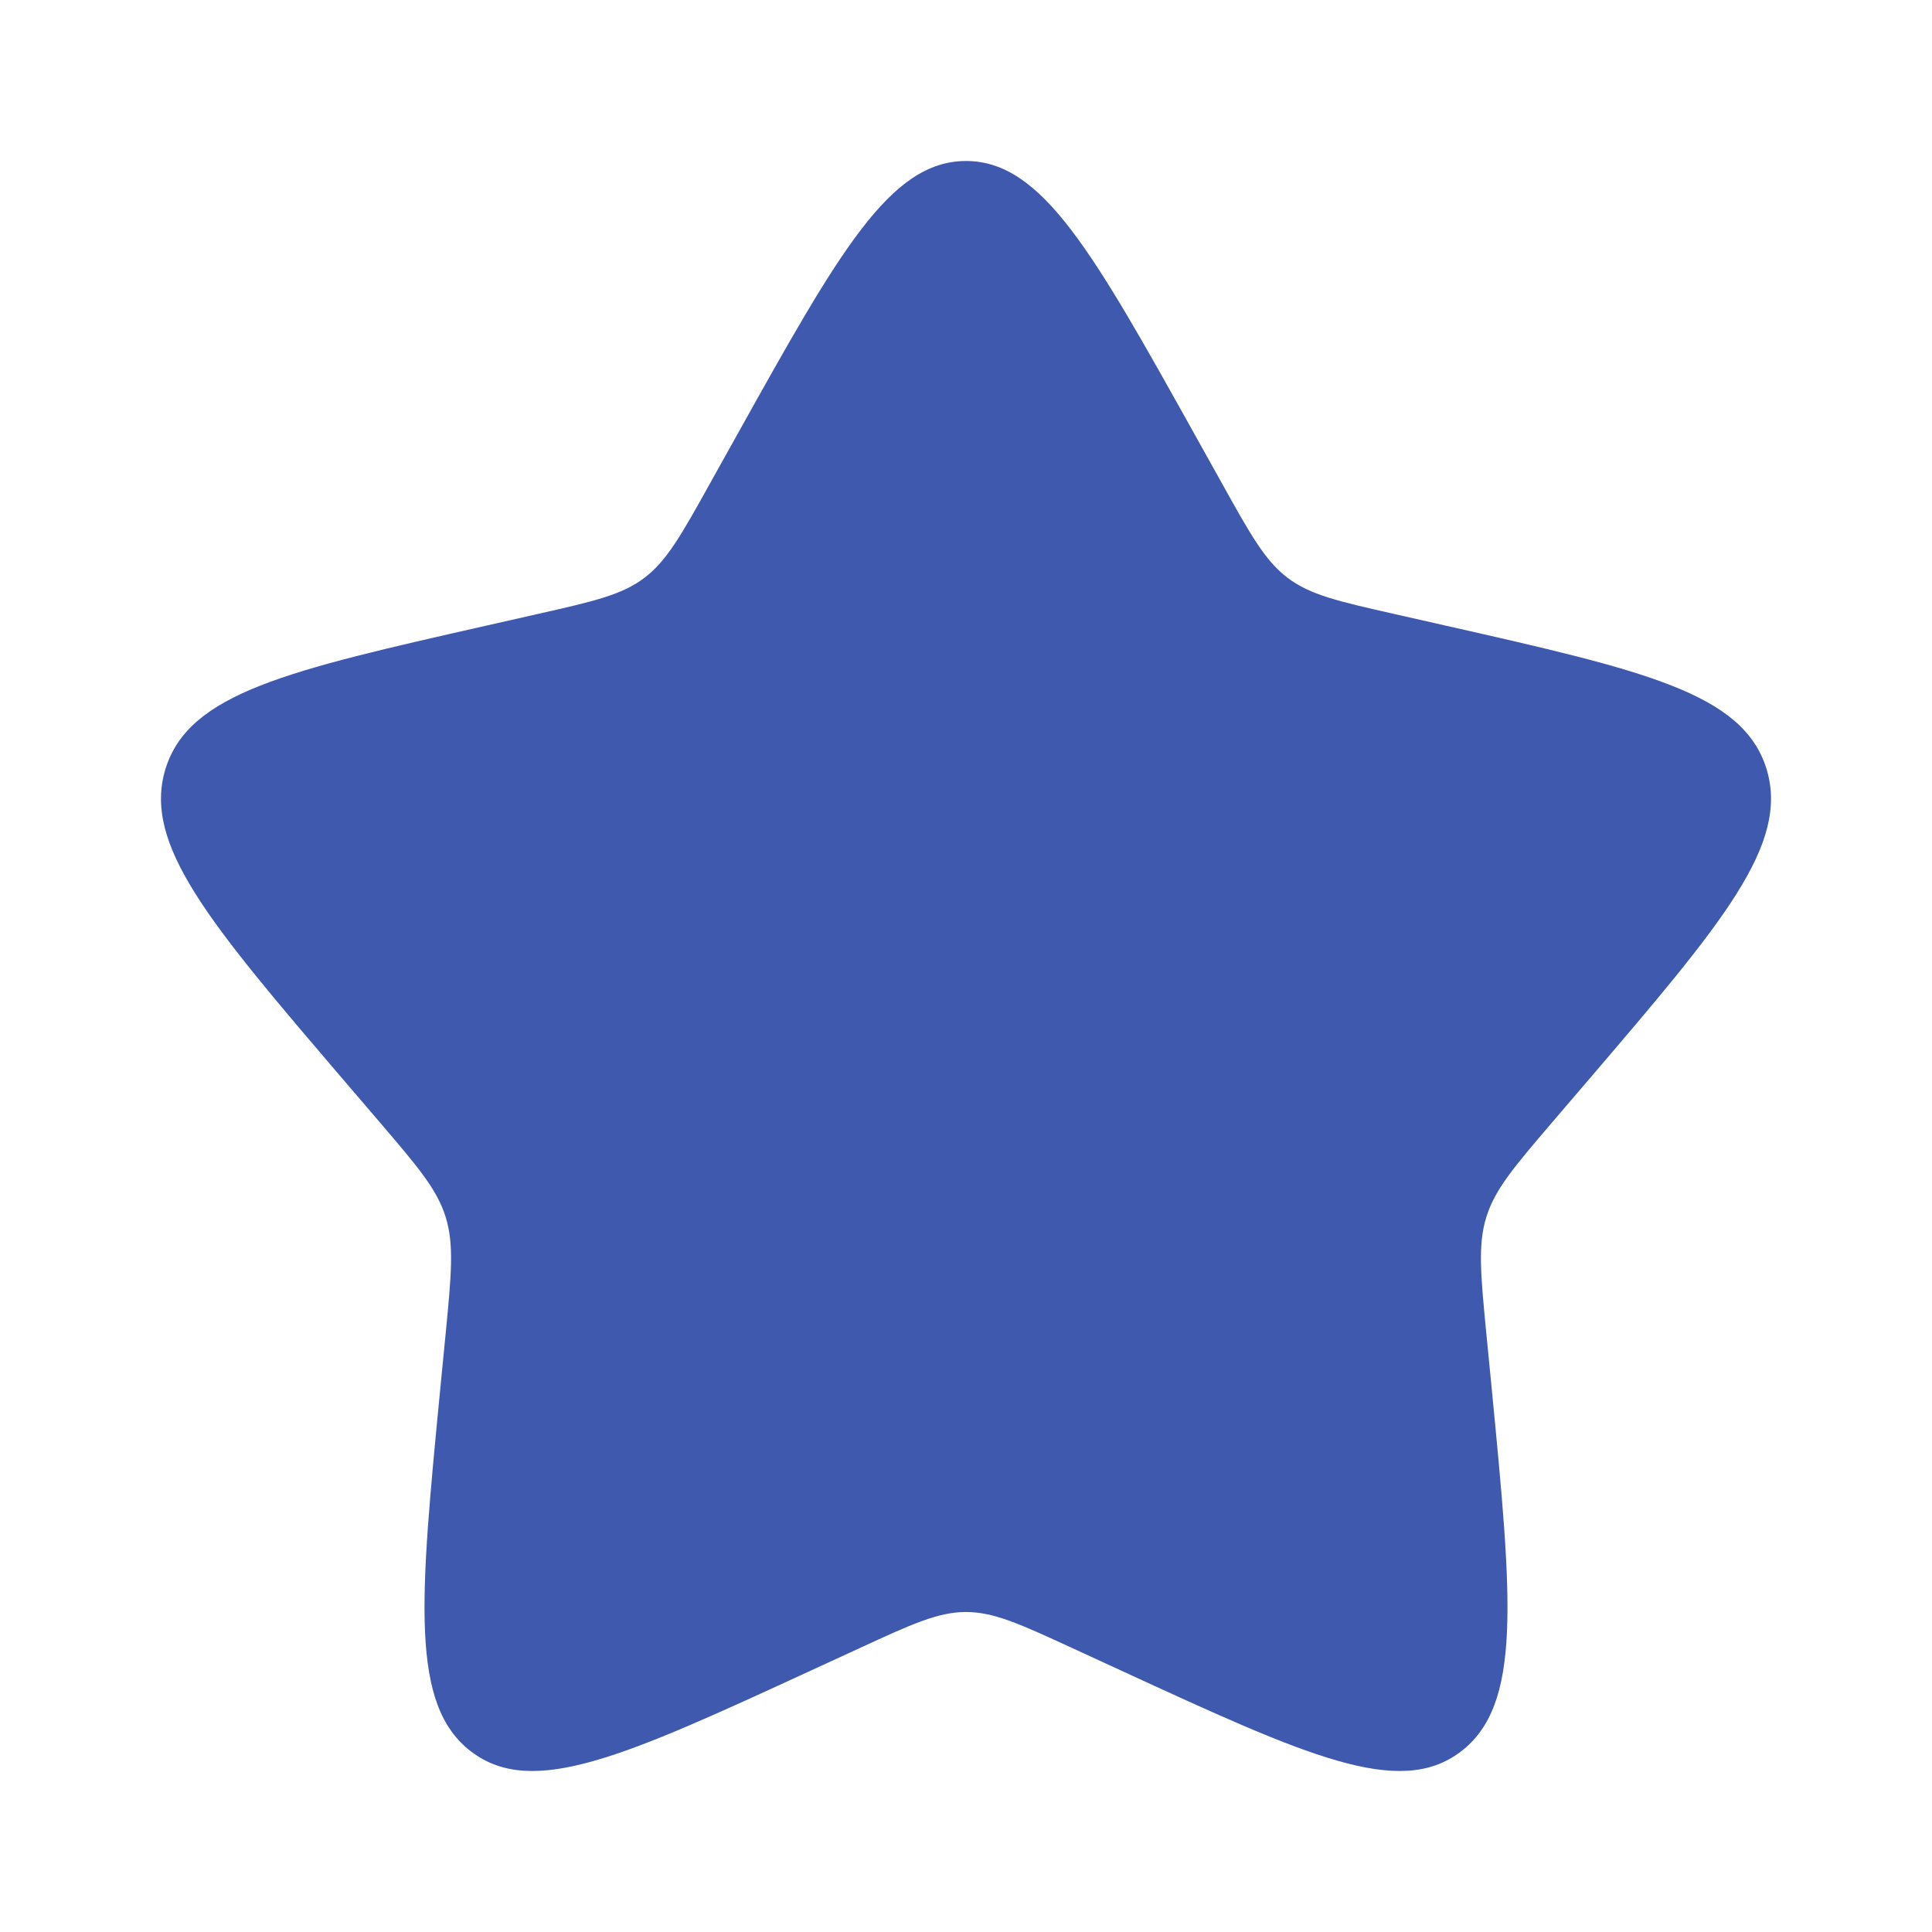
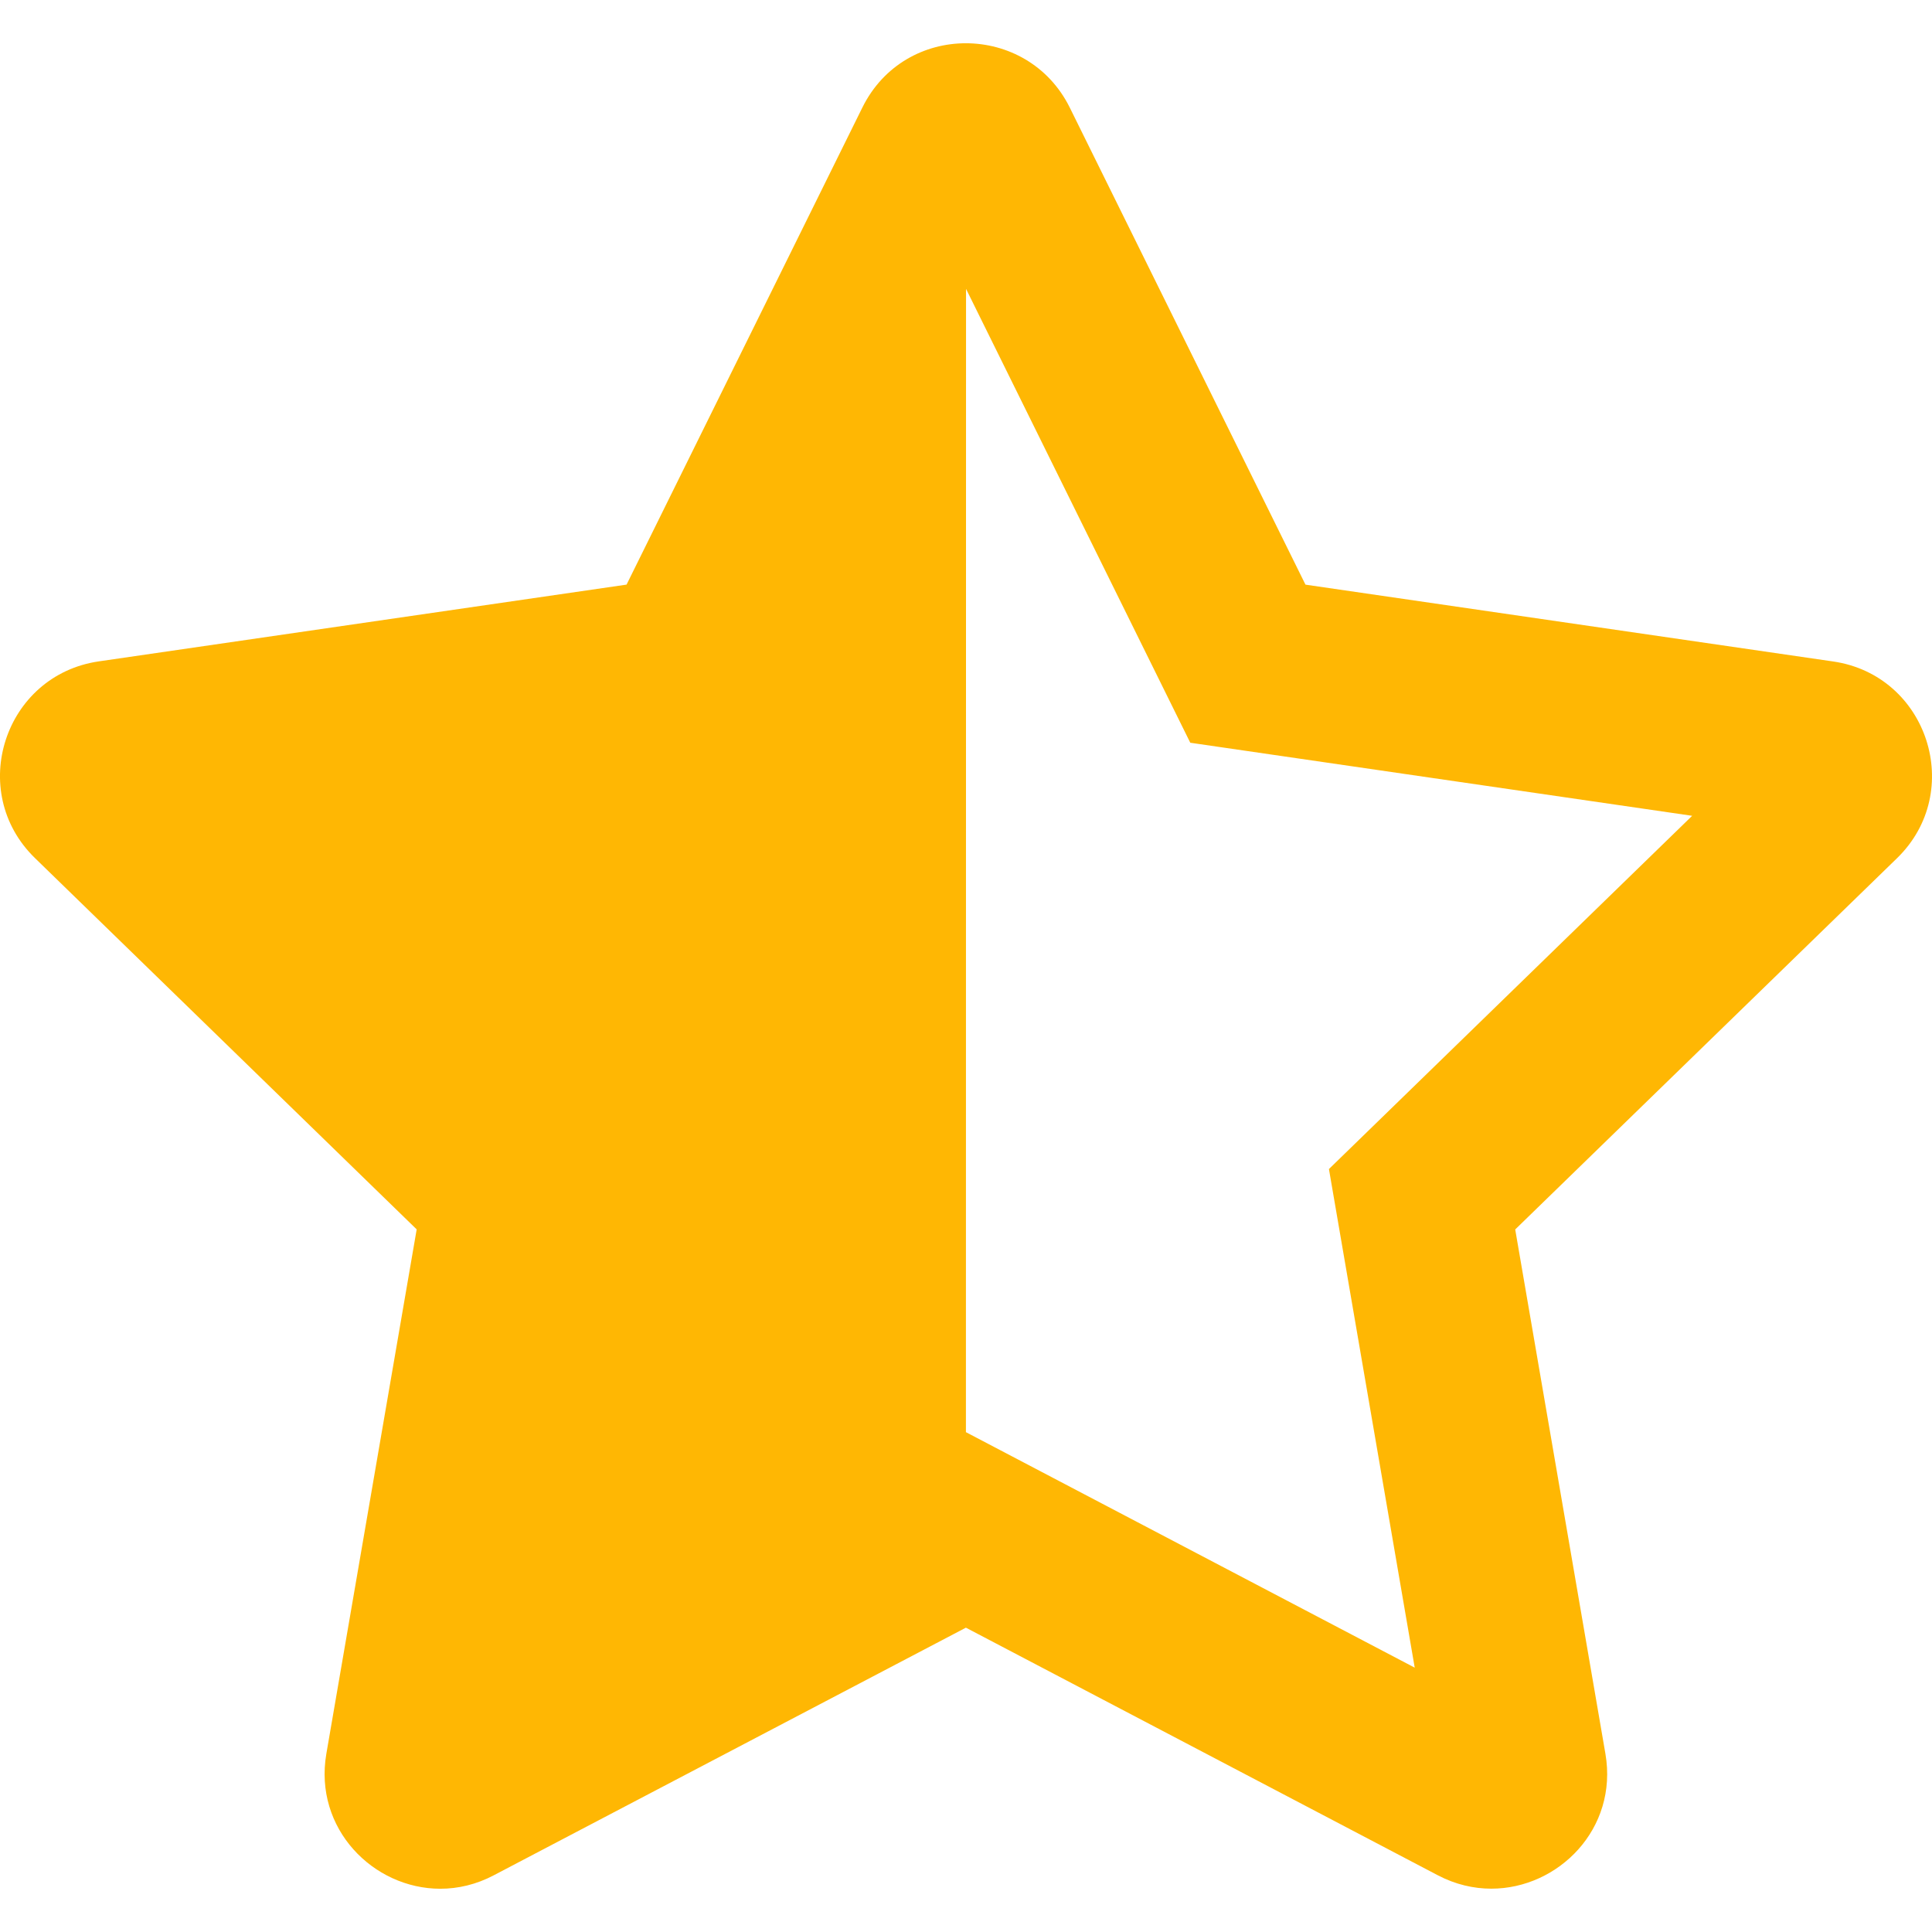
- <svg xmlns="http://www.w3.org/2000/svg" width="800px" height="800px" viewBox="0 0 24 24" fill="none">
+ <svg xmlns="http://www.w3.org/2000/svg" fill="#ffb703" width="800px" height="800px" viewBox="0 -12 536 536">
  <g id="SVGRepo_bgCarrier" stroke-width="0" />
  <g id="SVGRepo_tracerCarrier" stroke-linecap="round" stroke-linejoin="round" />
  <g id="SVGRepo_iconCarrier">
-     <path d="M9.153 5.408C10.42 3.136 11.053 2 12 2C12.947 2 13.58 3.136 14.847 5.408L15.175 5.996C15.534 6.642 15.714 6.965 15.995 7.178C16.276 7.391 16.625 7.47 17.324 7.628L17.96 7.772C20.42 8.329 21.65 8.607 21.943 9.548C22.235 10.489 21.397 11.469 19.72 13.43L19.286 13.937C18.81 14.494 18.571 14.773 18.464 15.118C18.357 15.462 18.393 15.834 18.465 16.578L18.531 17.254C18.784 19.871 18.911 21.179 18.145 21.76C17.379 22.342 16.227 21.811 13.924 20.751L13.329 20.477C12.674 20.175 12.347 20.025 12 20.025C11.653 20.025 11.326 20.175 10.671 20.477L10.076 20.751C7.773 21.811 6.621 22.342 5.855 21.76C5.089 21.179 5.216 19.871 5.469 17.254L5.535 16.578C5.607 15.834 5.643 15.462 5.536 15.118C5.429 14.773 5.19 14.494 4.714 13.937L4.28 13.43C2.603 11.469 1.765 10.489 2.057 9.548C2.35 8.607 3.58 8.329 6.04 7.772L6.676 7.628C7.375 7.47 7.724 7.391 8.005 7.178C8.286 6.965 8.466 6.642 8.825 5.996L9.153 5.408Z" fill="#3e59ad" />
+     <path d="M508.55 171.51L362.18 150.2 296.77 17.81C290.89 5.98 279.42 0 267.95 0c-11.4 0-22.79 5.9-28.69 17.81l-65.43 132.38-146.38 21.29c-26.25 3.8-36.77 36.09-17.74 54.59l105.89 103-25.06 145.48C86.98 495.33 103.57 512 122.15 512c4.93 0 10-1.17 14.87-3.75l130.95-68.68 130.94 68.7c4.86 2.55 9.92 3.71 14.83 3.71 18.6 0 35.22-16.61 31.66-37.4l-25.03-145.49 105.91-102.98c19.04-18.5 8.52-50.8-17.73-54.6zm-121.74 123.2l-18.12 17.62 4.28 24.88 19.52 113.45-102.13-53.59-22.38-11.74.03-317.19 51.03 103.29 11.18 22.63 25.01 3.64 114.23 16.63-82.65 80.38z" />
  </g>
</svg>
